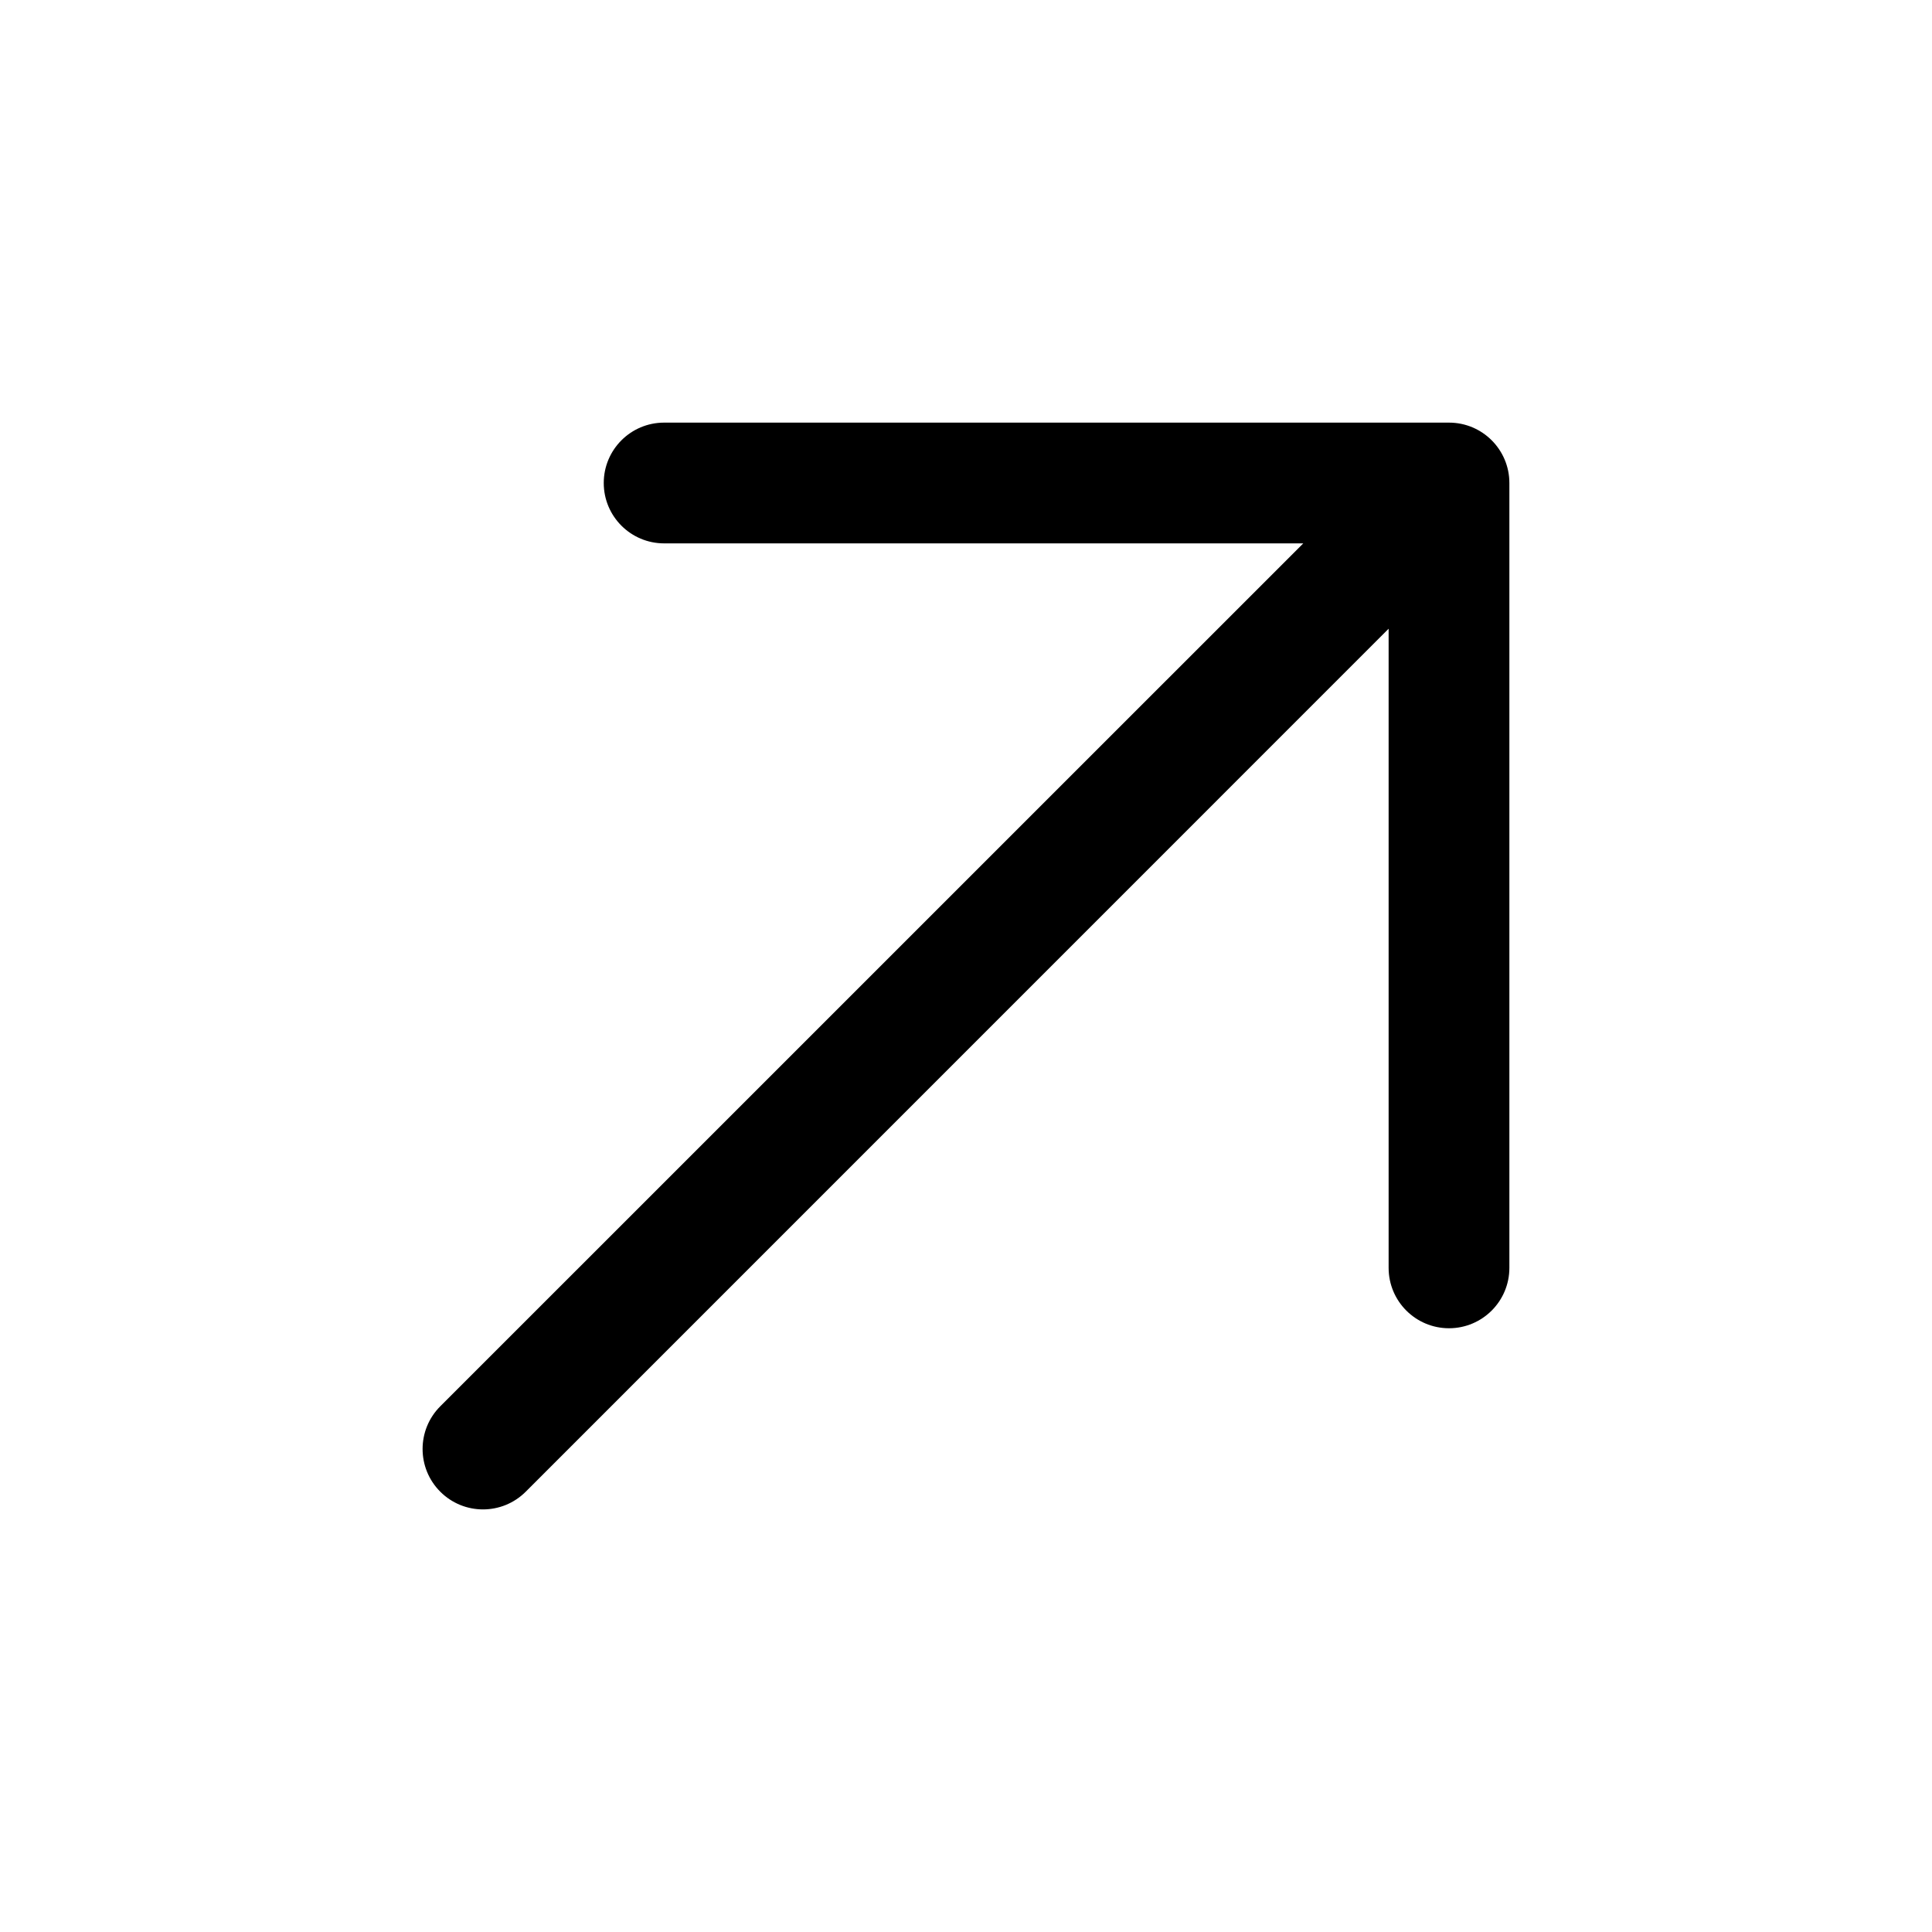
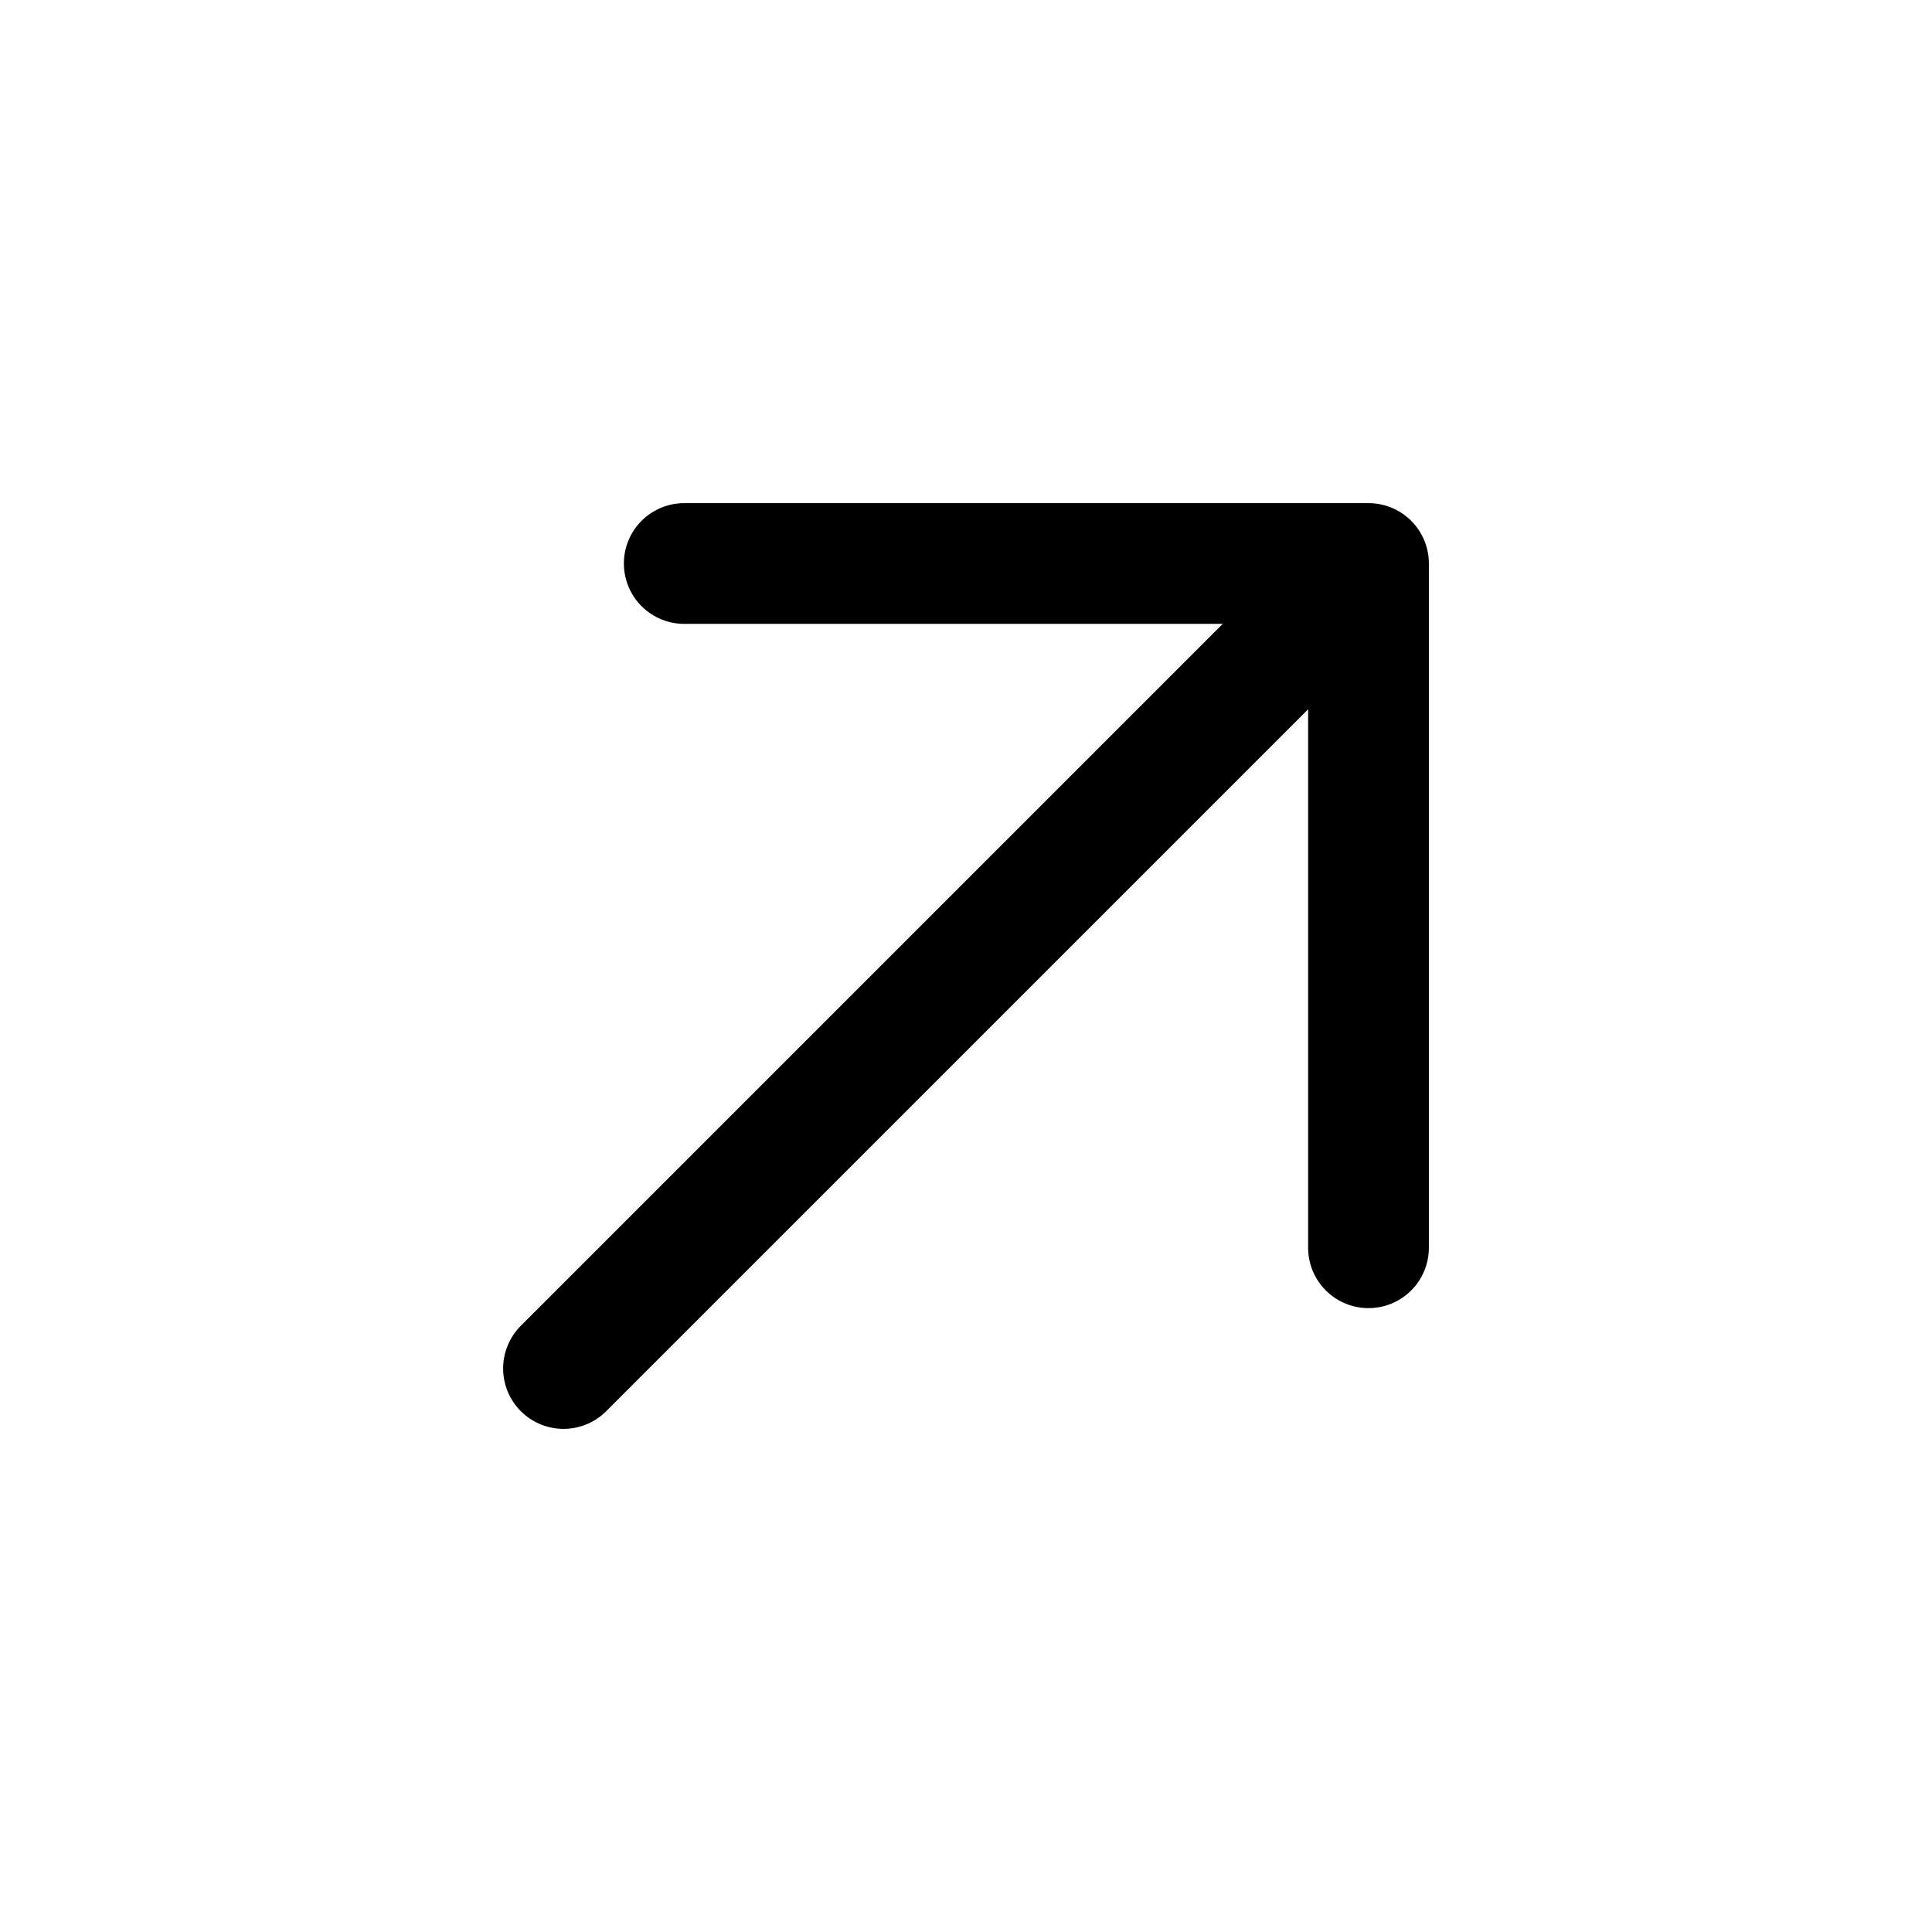
- <svg xmlns="http://www.w3.org/2000/svg" viewBox="0 0 256 256" fill="currentColor">
-   <path d="M200,64V168a8,8,0,0,1-16,0V83.31L69.66,197.66a8,8,0,0,1-11.32-11.32L172.69,72H88a8,8,0,0,1,0-16H192A8,8,0,0,1,200,64Z" />
+ <svg xmlns="http://www.w3.org/2000/svg" viewBox="0 0 24 24" fill="none" stroke="currentColor" stroke-width="1.5" stroke-linecap="round" stroke-linejoin="round">
+   <path d="M7 17 17 7M8.5 7H17v8.5" />
</svg>
